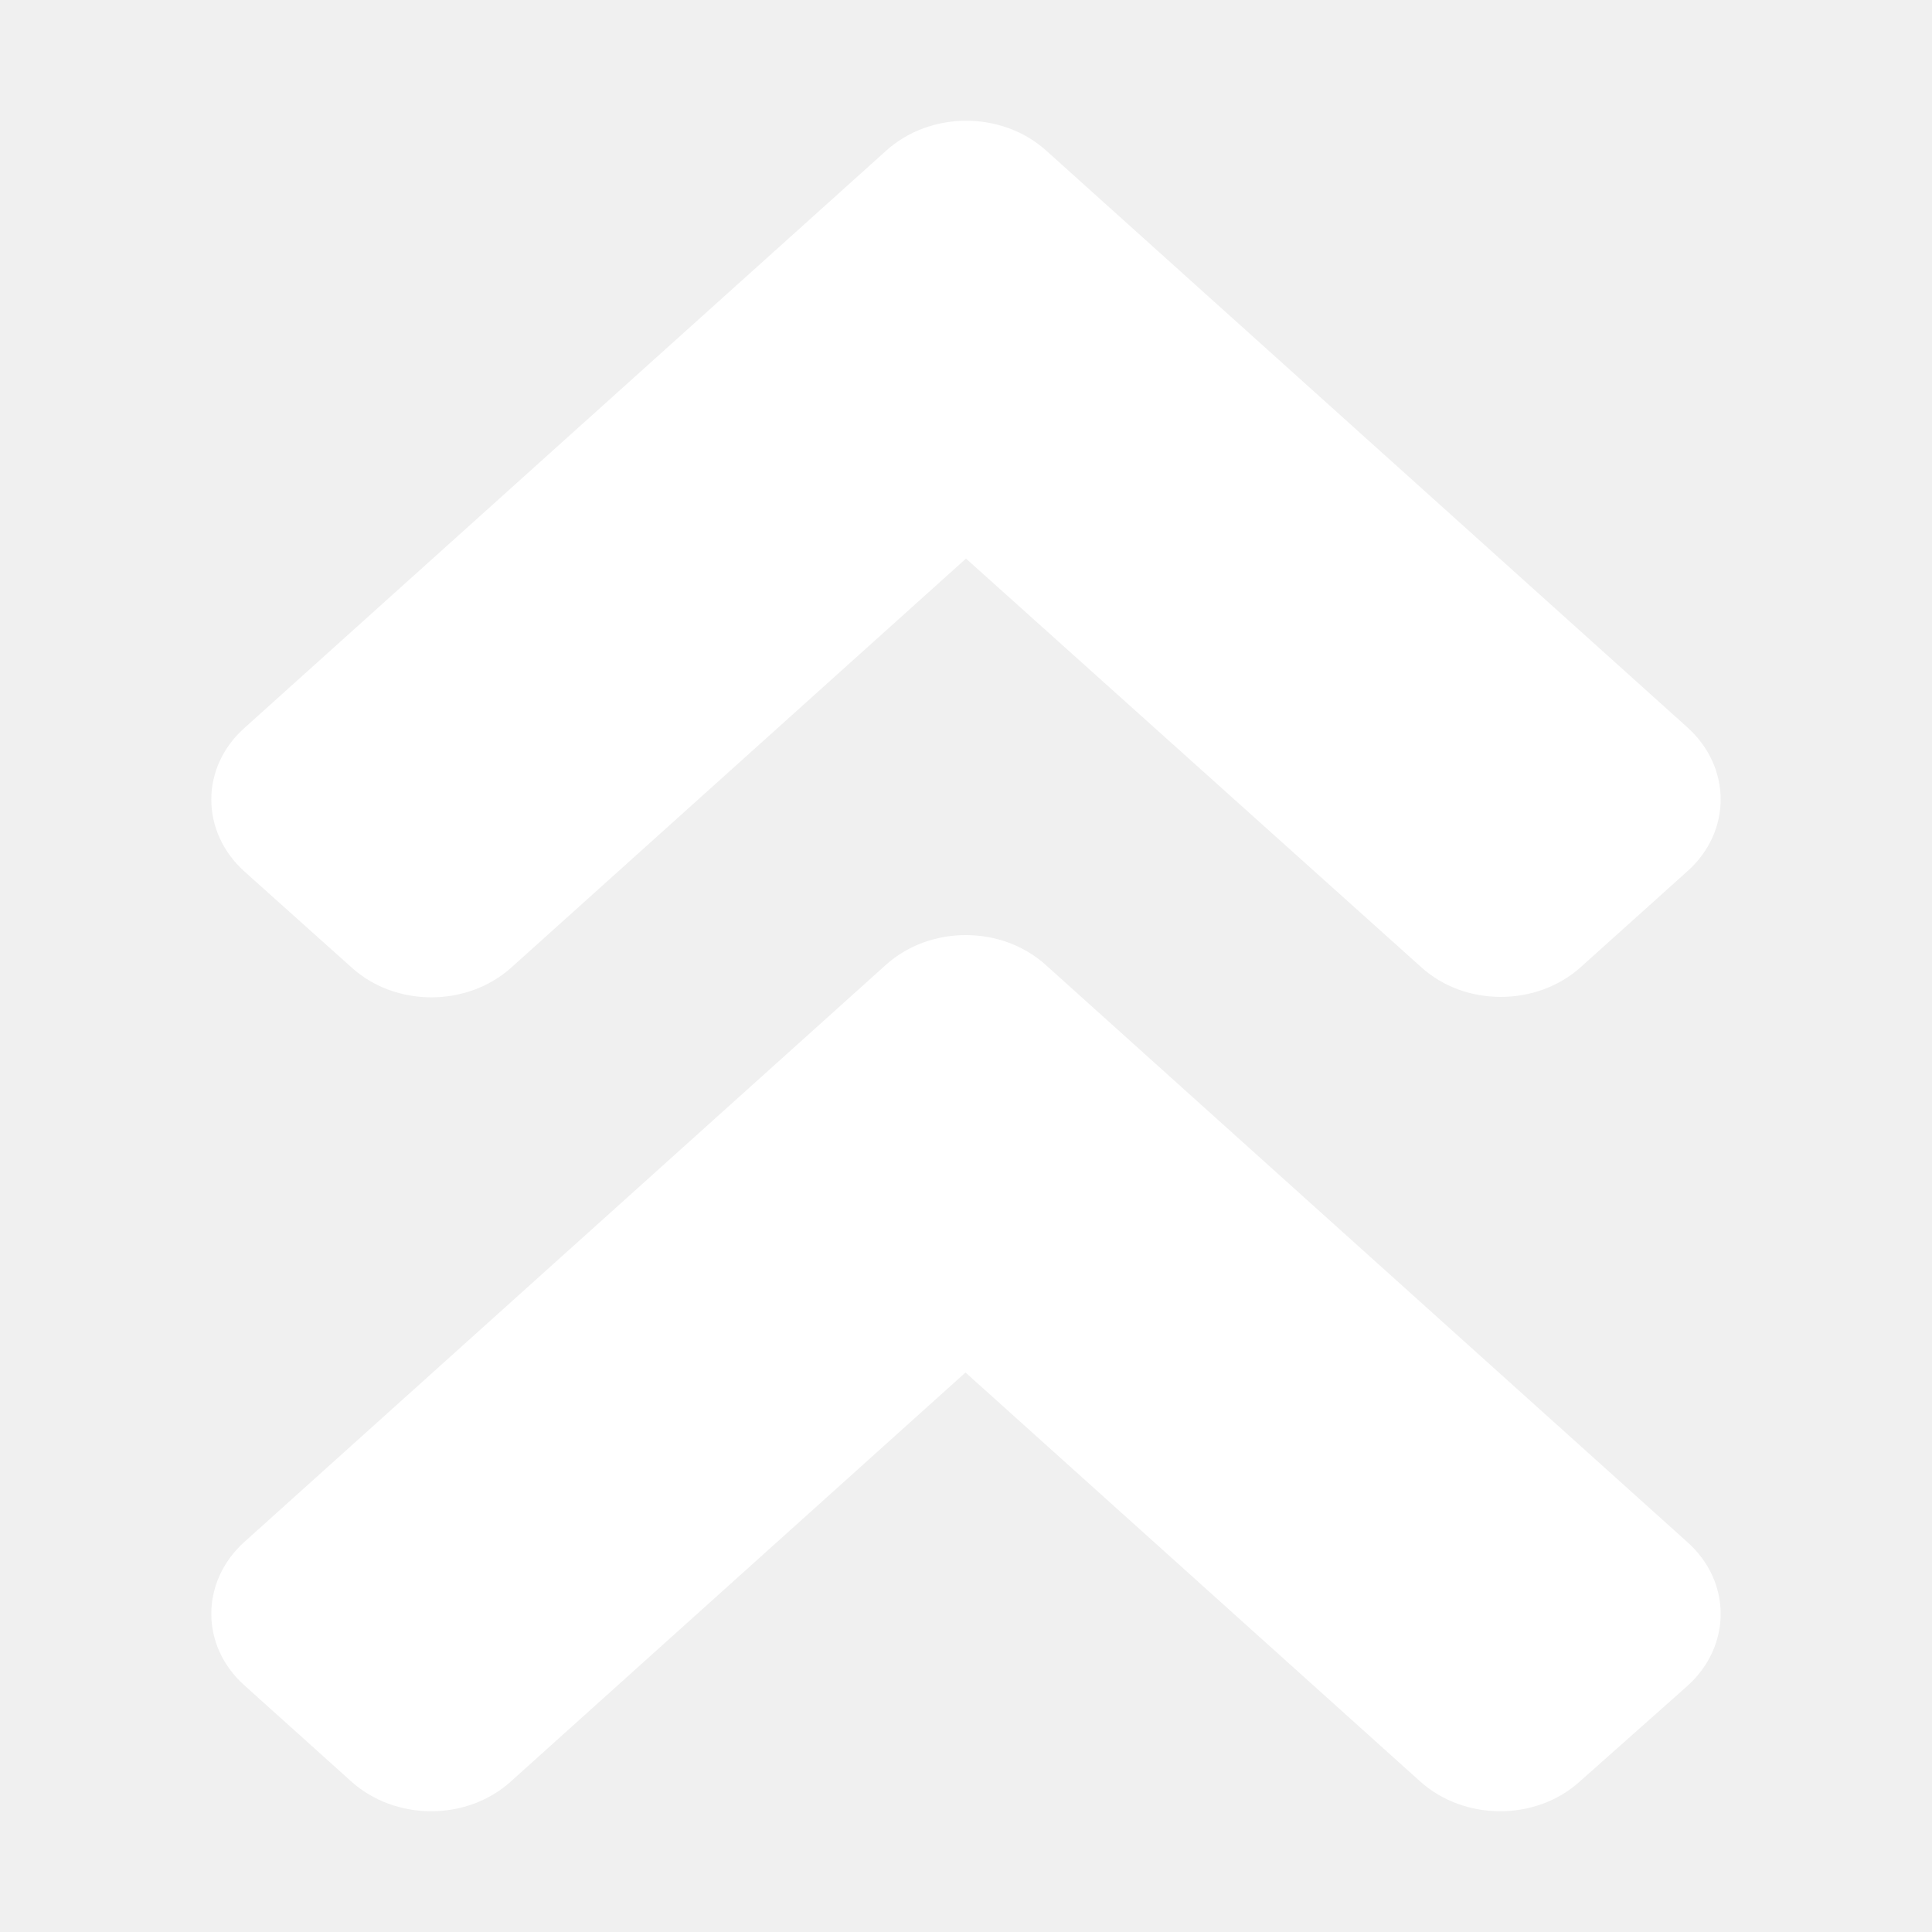
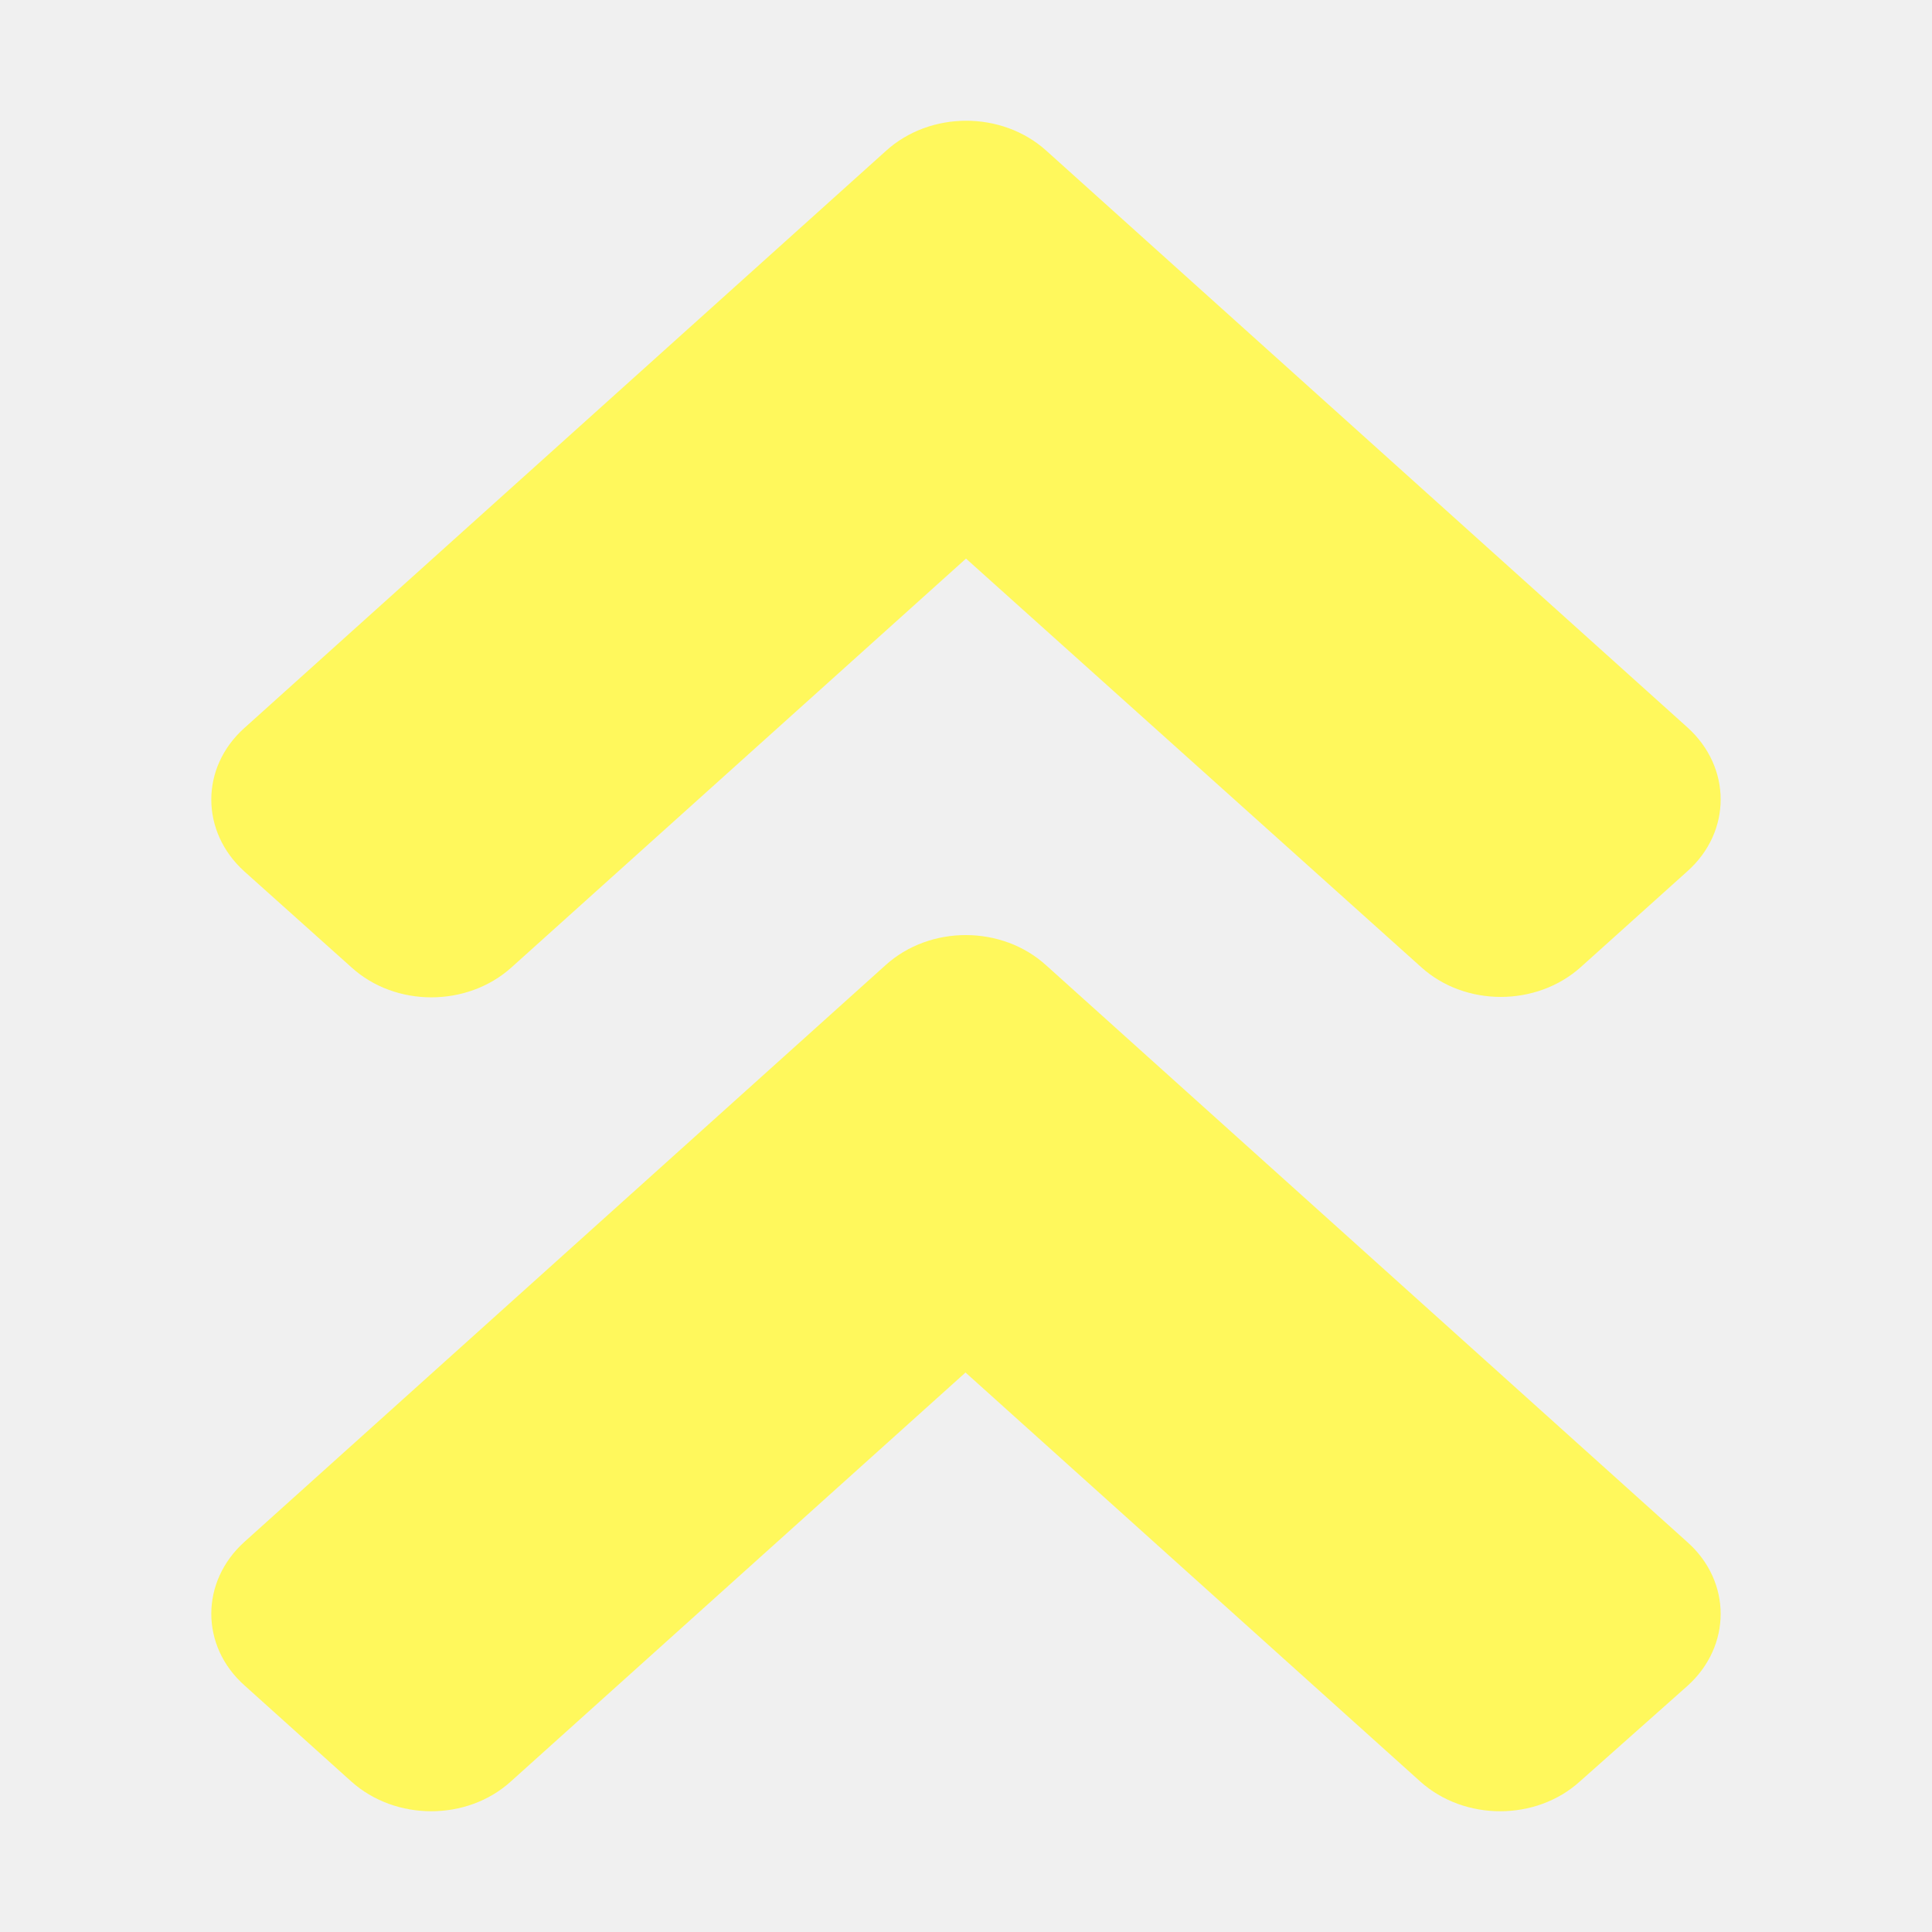
<svg xmlns="http://www.w3.org/2000/svg" width="32" height="32" viewBox="0 0 32 32" fill="none">
-   <path d="M14.672 15.982L4.051 25.536C3.316 26.196 3.316 27.264 4.051 27.917L5.816 29.505C6.55 30.165 7.737 30.165 8.463 29.505L15.992 22.733L23.521 29.505C24.255 30.165 25.442 30.165 26.169 29.505L27.949 27.924C28.683 27.264 28.683 26.196 27.949 25.543L17.328 15.989C16.594 15.322 15.406 15.322 14.672 15.982V15.982ZM17.328 2.494L27.949 12.048C28.683 12.709 28.683 13.776 27.949 14.43L26.184 16.017C25.45 16.677 24.263 16.677 23.537 16.017L16 9.252L8.471 16.024C7.737 16.684 6.55 16.684 5.823 16.024L4.051 14.437C3.316 13.776 3.316 12.709 4.051 12.055L14.672 2.501C15.406 1.834 16.594 1.834 17.328 2.494V2.494Z" fill="white" />
+   <path d="M14.672 15.982L4.051 25.536C3.316 26.196 3.316 27.264 4.051 27.917L5.816 29.505C6.55 30.165 7.737 30.165 8.463 29.505L15.992 22.733L23.521 29.505C24.255 30.165 25.442 30.165 26.169 29.505L27.949 27.924C28.683 27.264 28.683 26.196 27.949 25.543L17.328 15.989C16.594 15.322 15.406 15.322 14.672 15.982V15.982ZM17.328 2.494L27.949 12.048C28.683 12.709 28.683 13.776 27.949 14.43L26.184 16.017C25.45 16.677 24.263 16.677 23.537 16.017L16 9.252L8.471 16.024C7.737 16.684 6.55 16.684 5.823 16.024L4.051 14.437C3.316 13.776 3.316 12.709 4.051 12.055L14.672 2.501C15.406 1.834 16.594 1.834 17.328 2.494V2.494Z" fill="#FFF85C" />
</svg>
